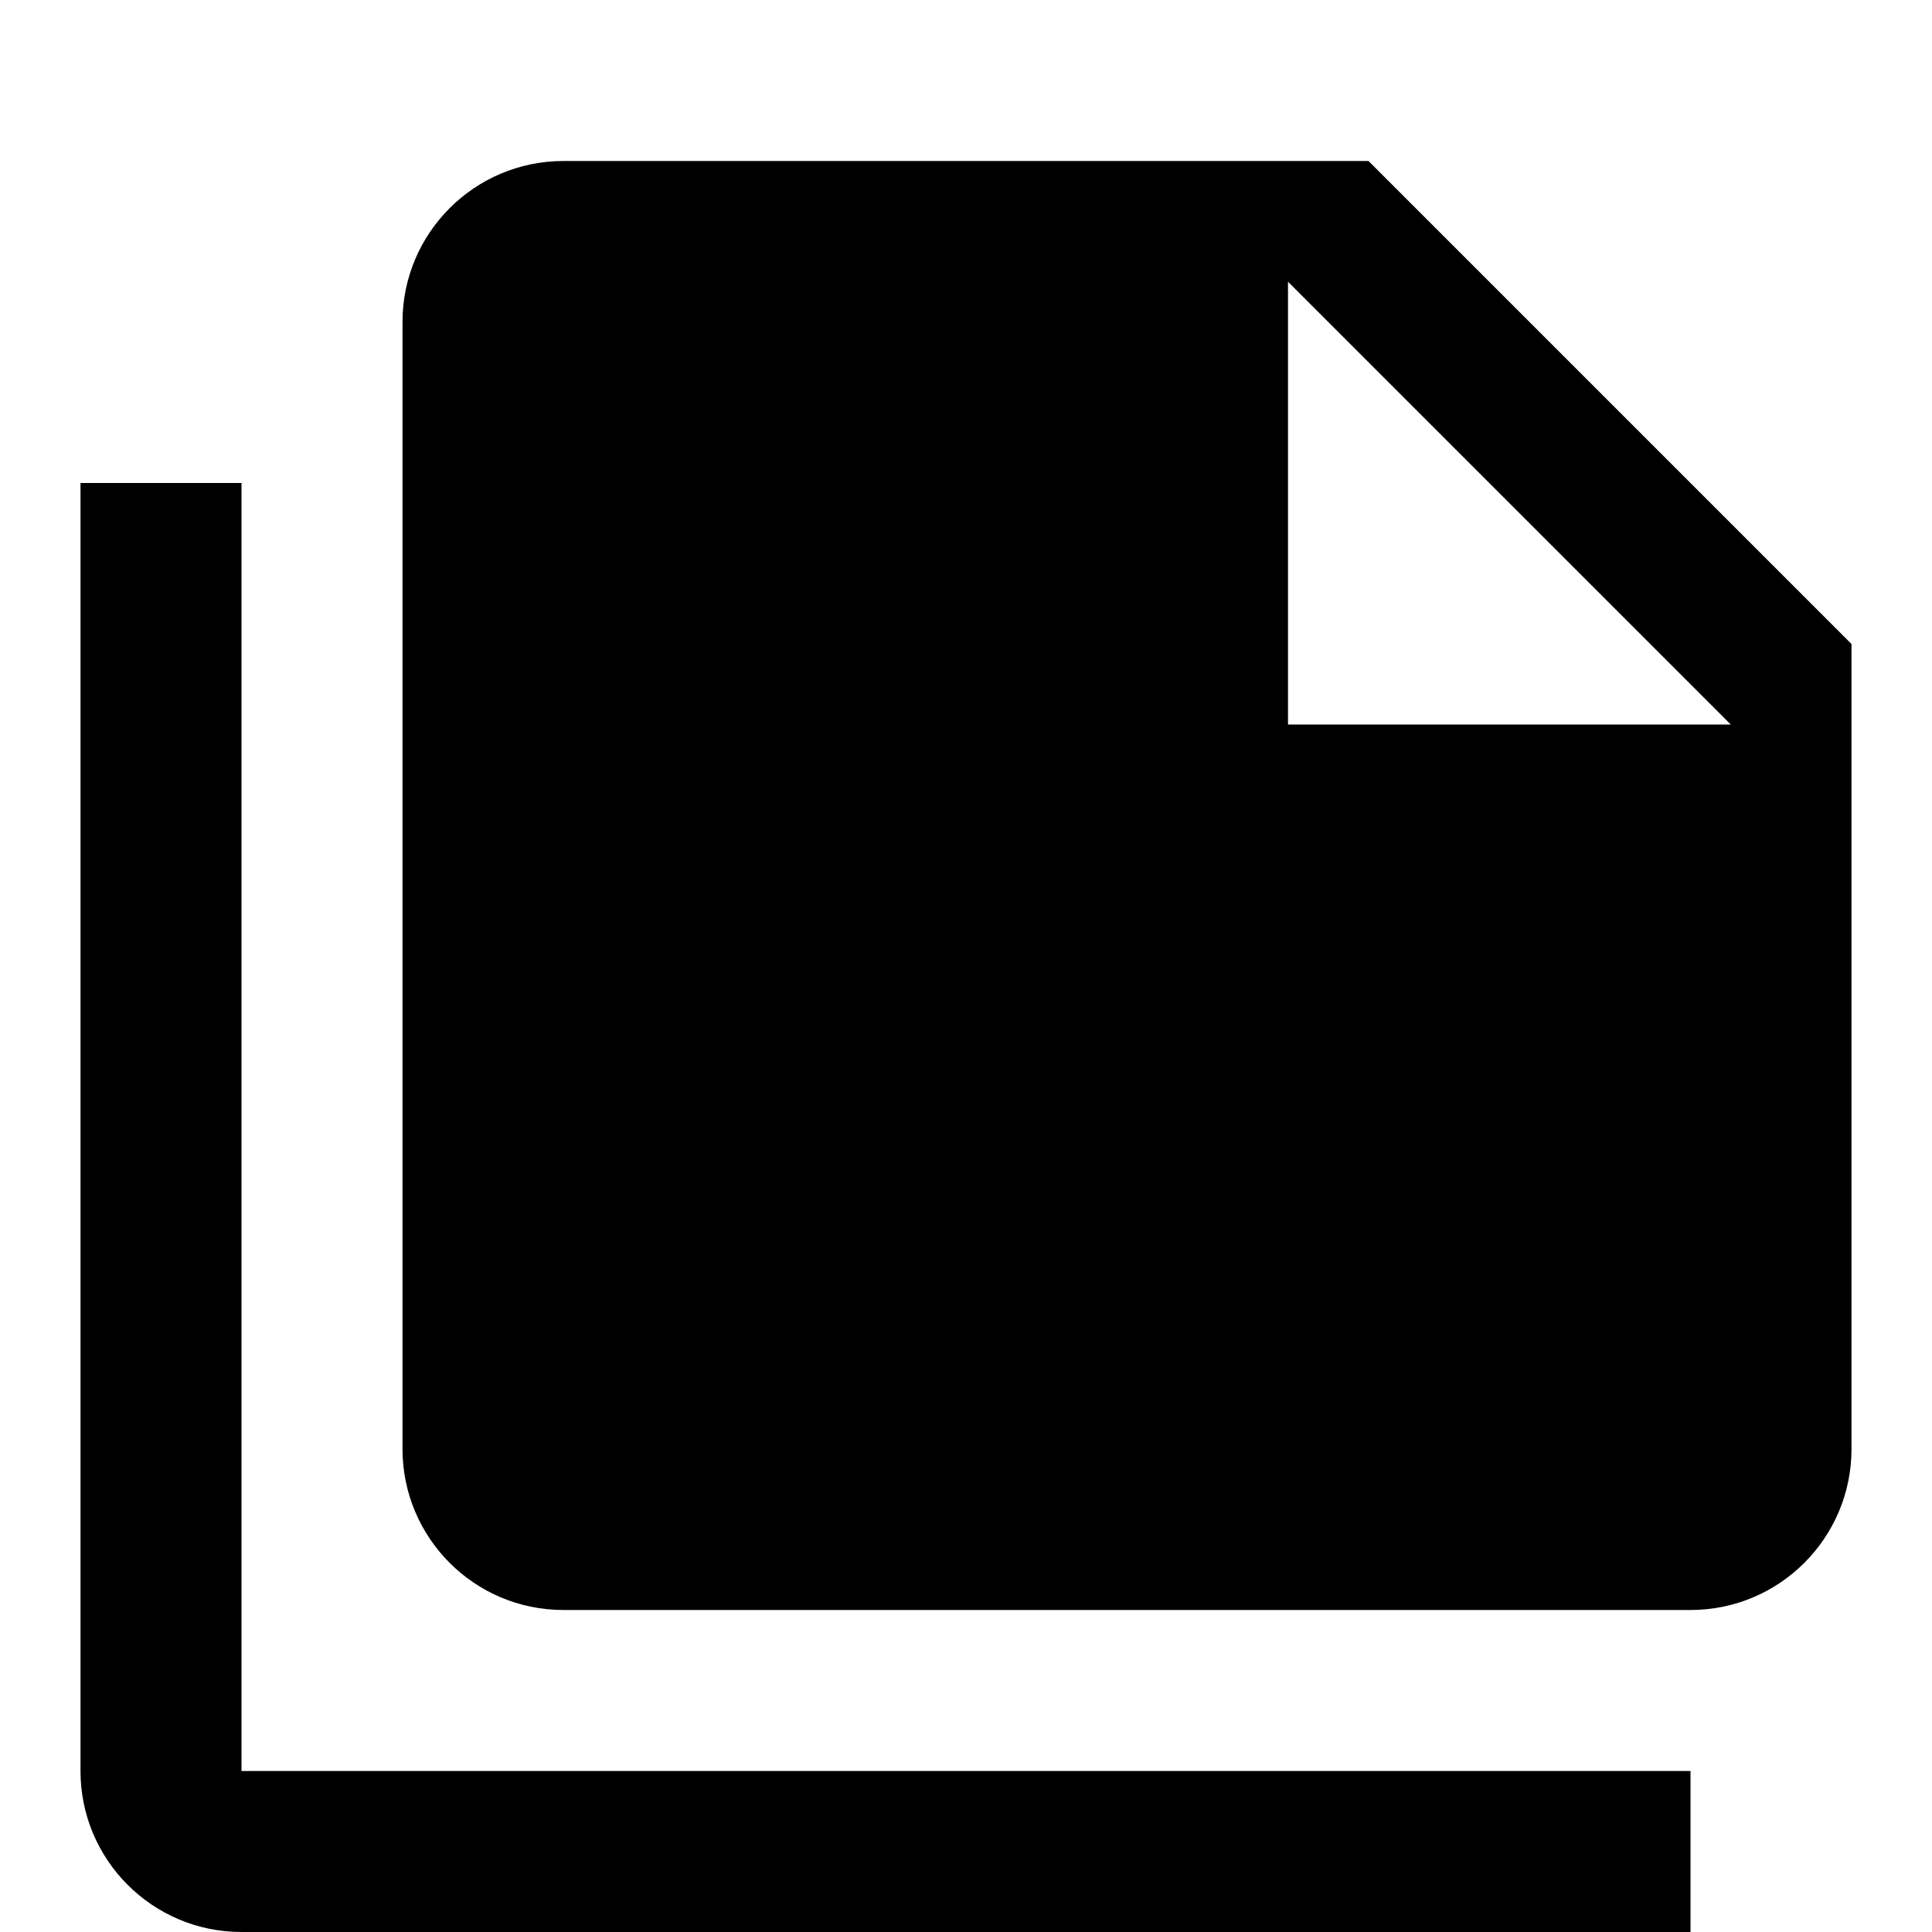
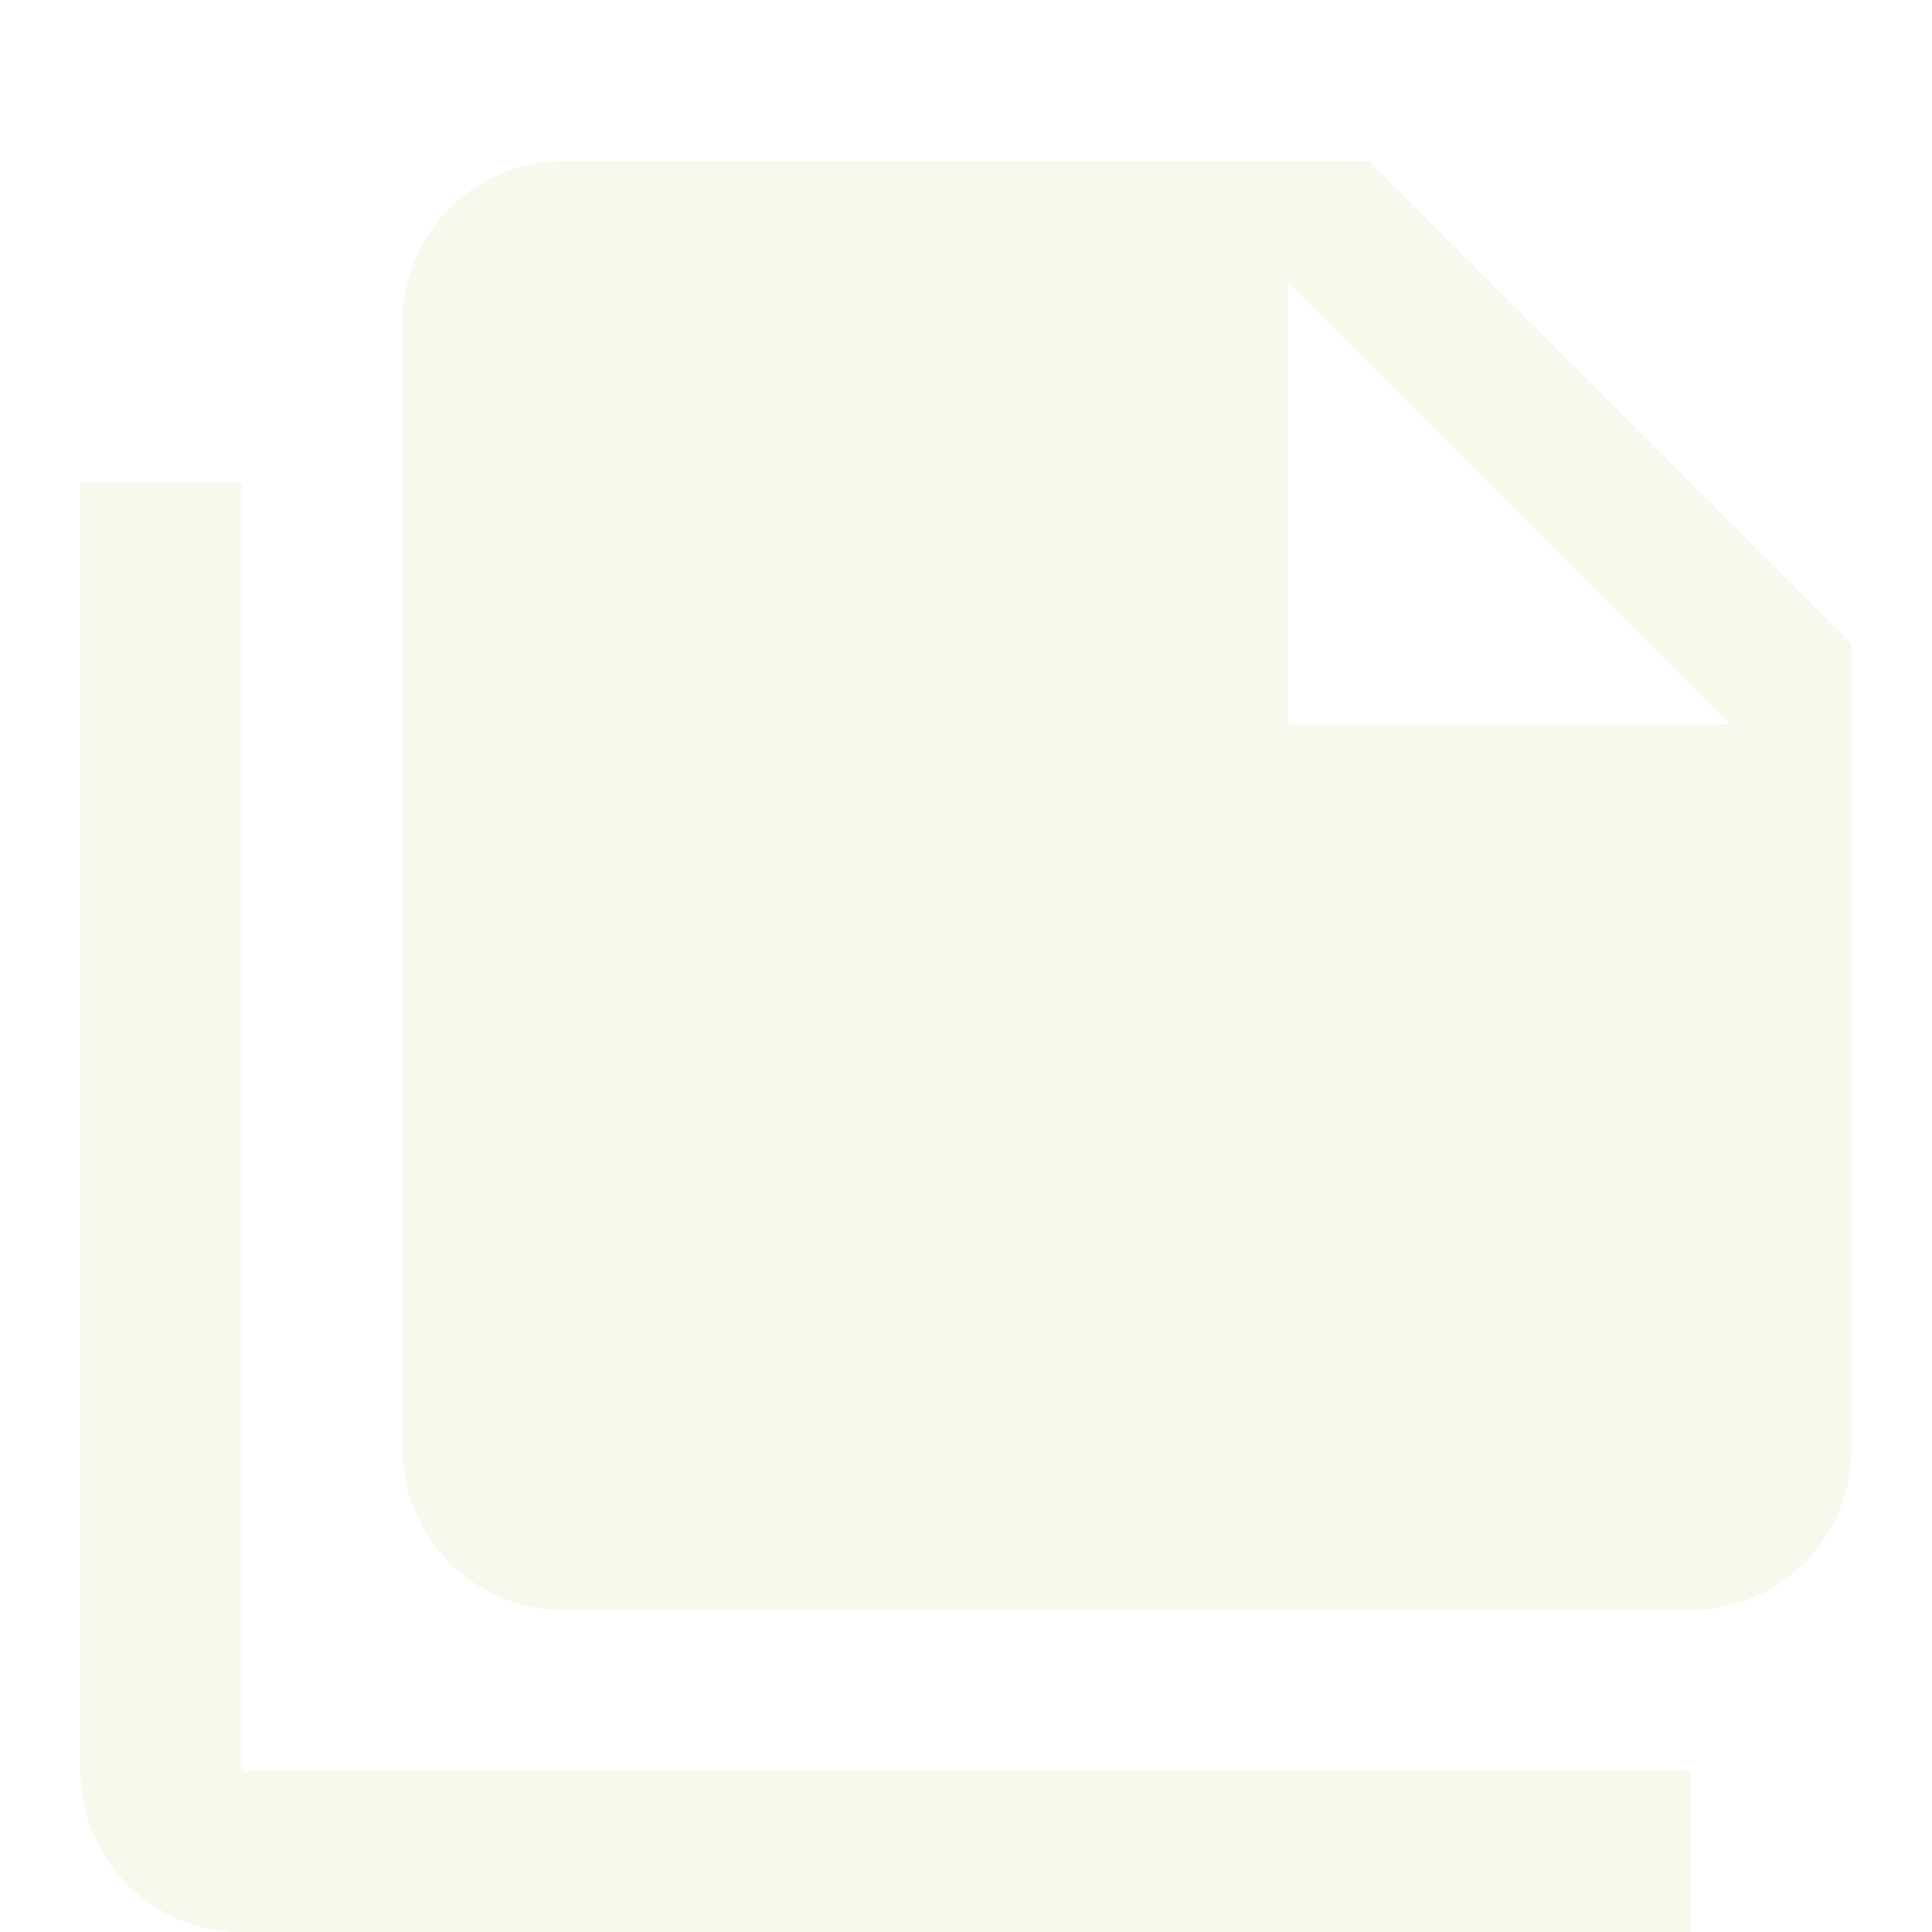
<svg xmlns="http://www.w3.org/2000/svg" viewBox="0 0 24 24">
-   <path d="M16,9H21.5L16,3.5V9M7,2H17L23,8V18A2,2 0 0,1 21,20H7C5.89,20 5,19.1 5,18V4A2,2 0 0,1 7,2M3,6V22H21V24H3A2,2 0 0,1 1,22V6H3Z" />
+   <path fill="#f8f8ed" d="M16,9H21.5L16,3.5V9M7,2H17L23,8V18A2,2 0 0,1 21,20H7C5.89,20 5,19.1 5,18V4A2,2 0 0,1 7,2M3,6V22H21V24H3A2,2 0 0,1 1,22V6H3Z" />
</svg>
